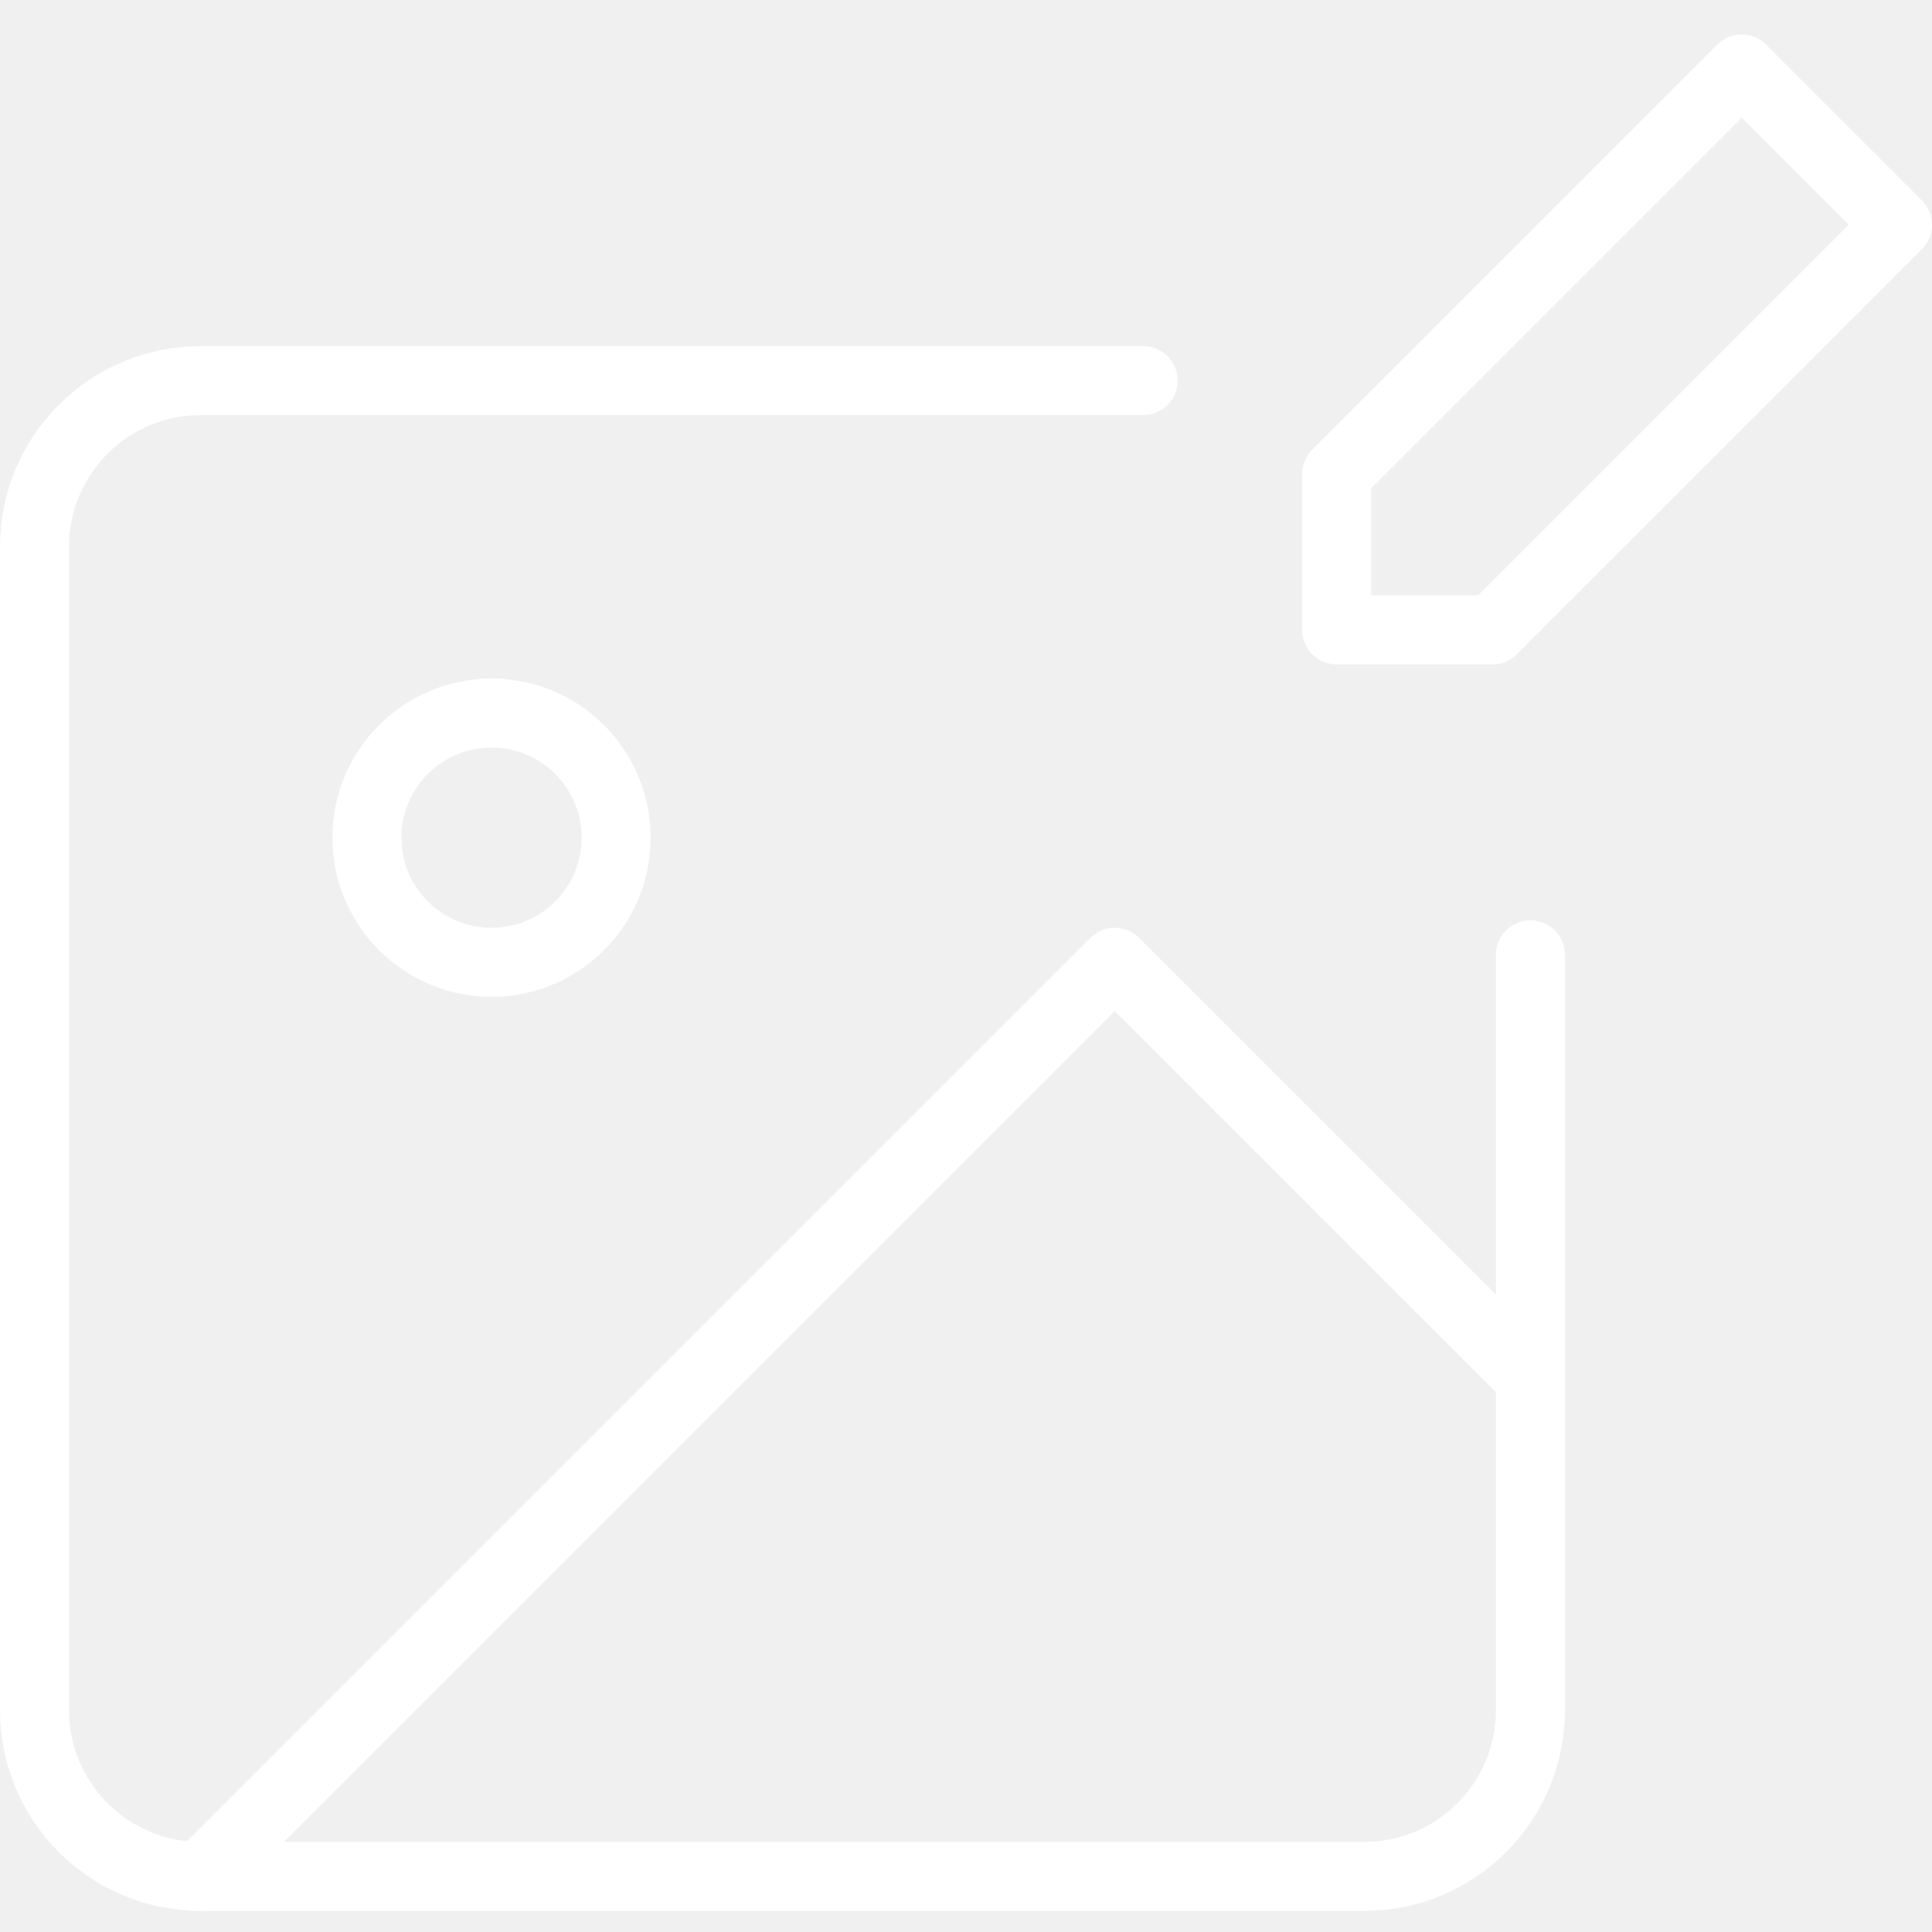
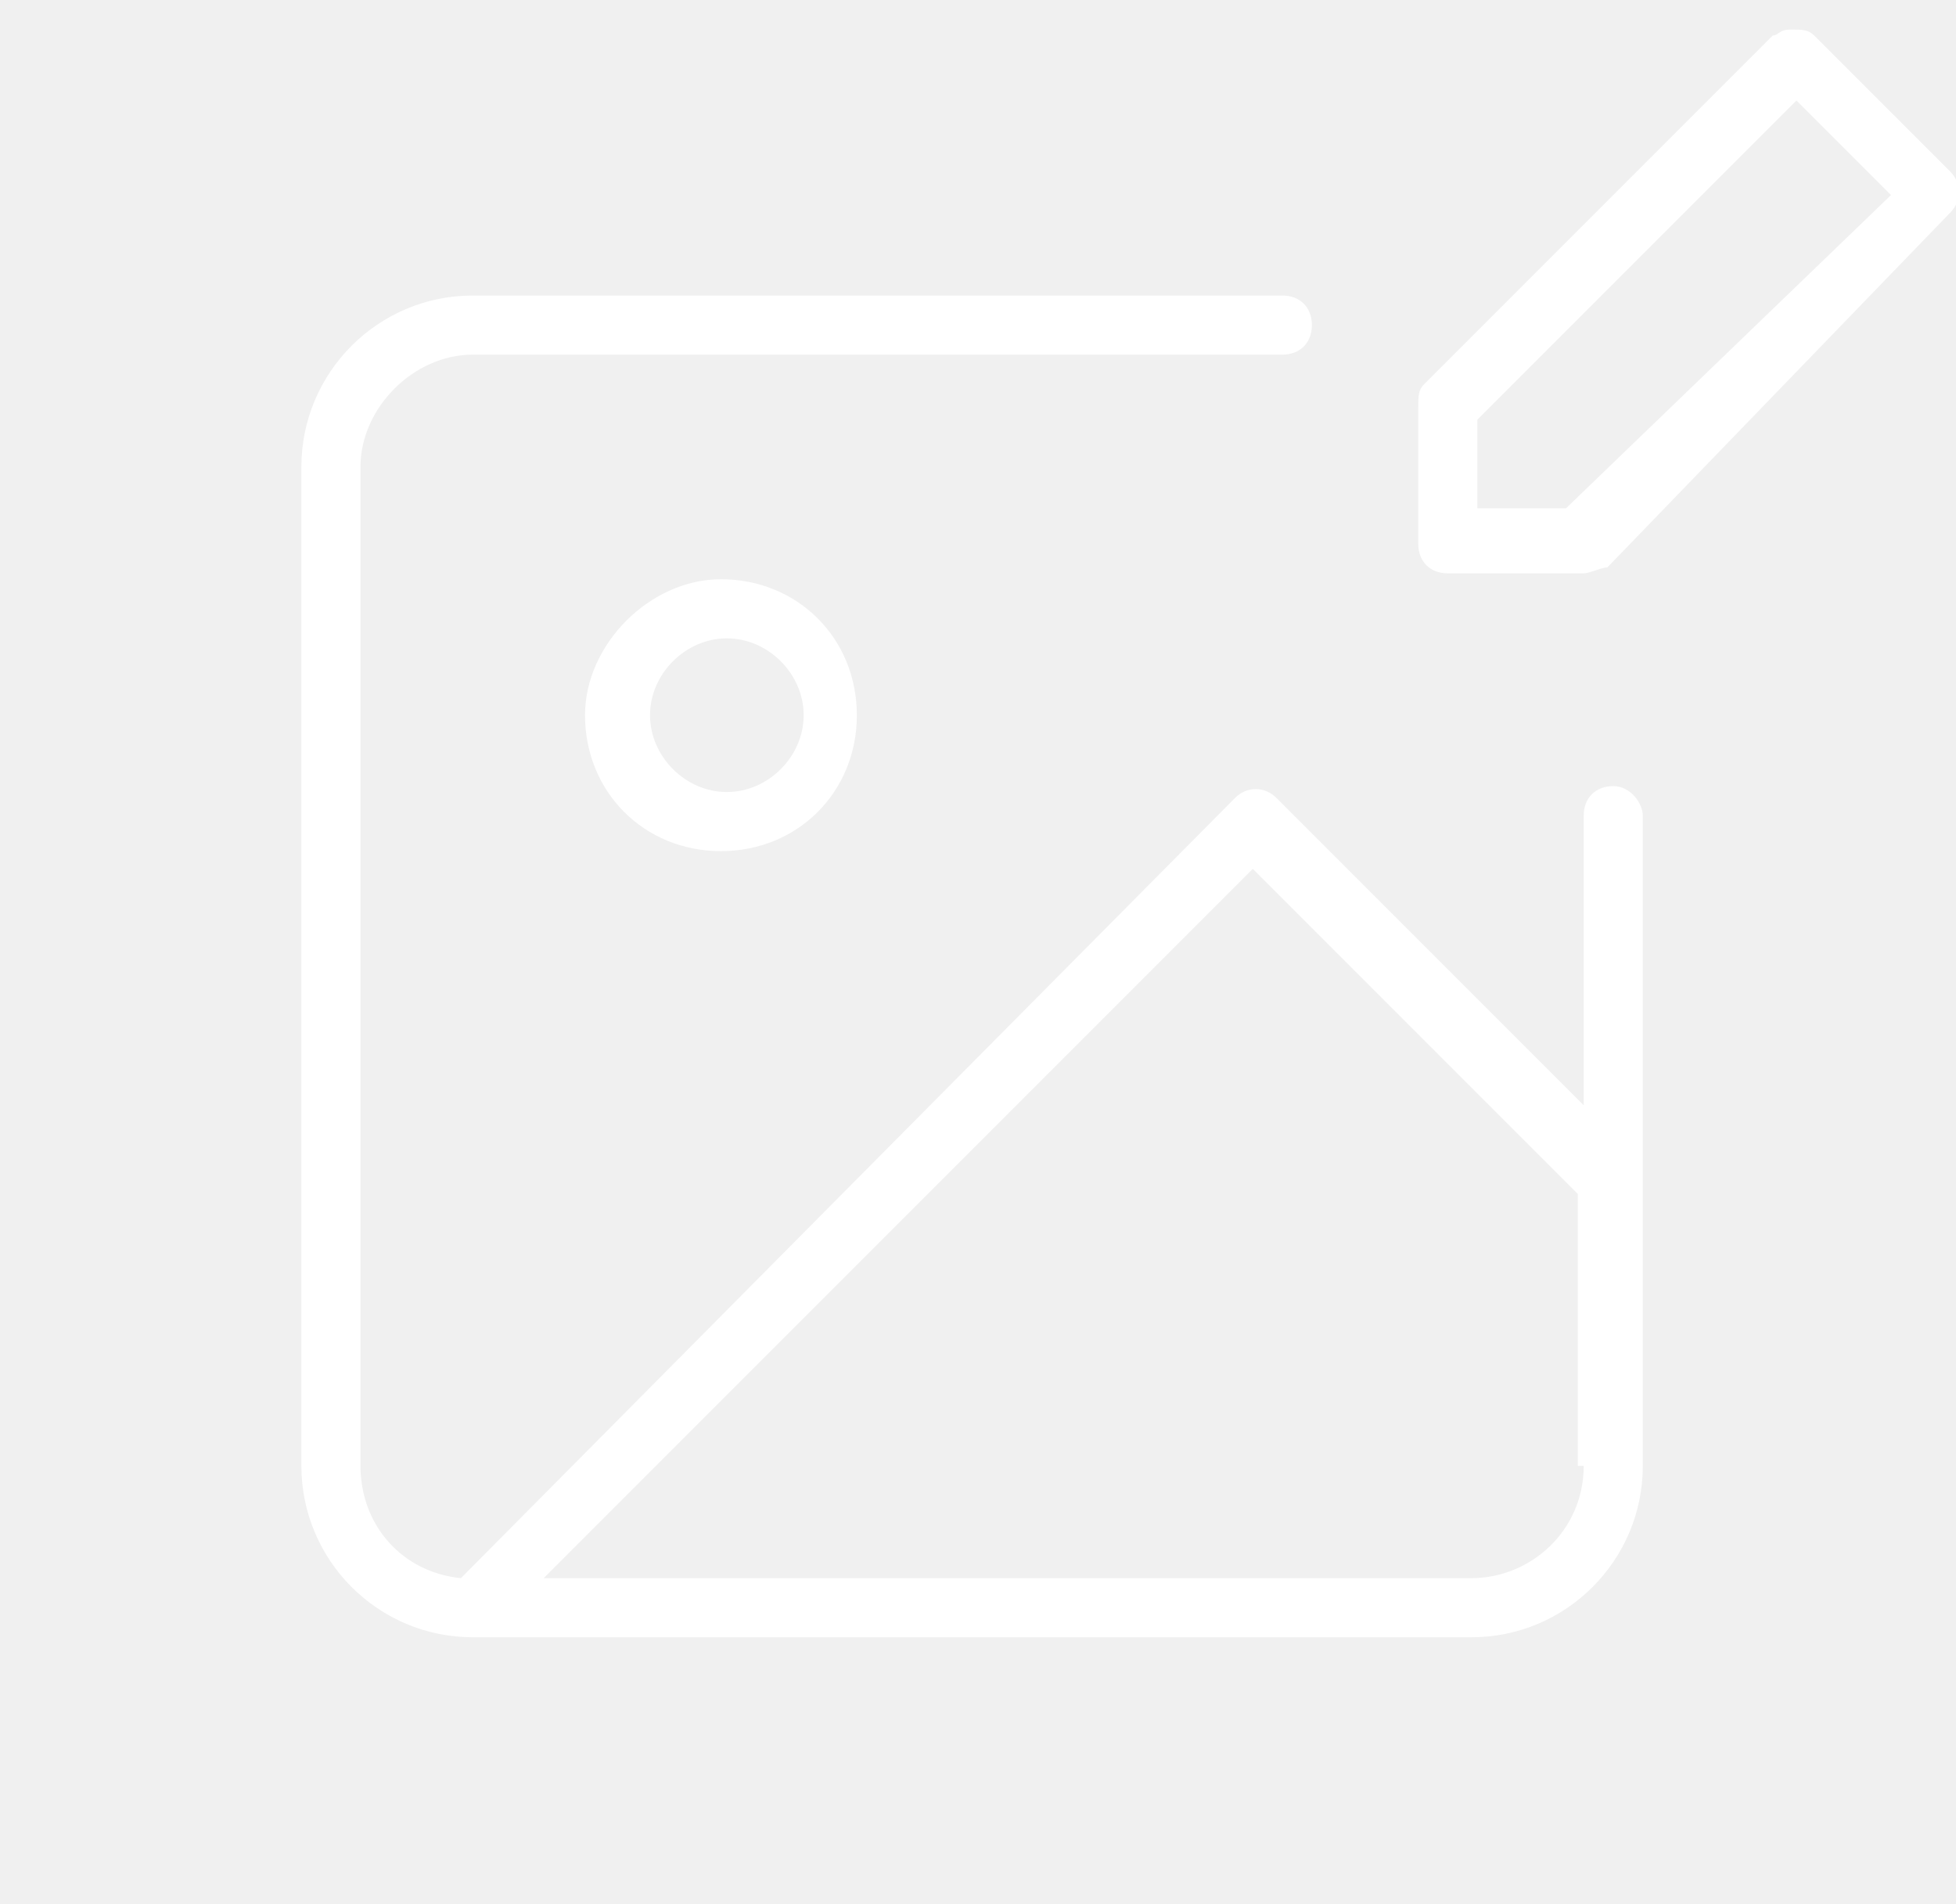
- <svg xmlns="http://www.w3.org/2000/svg" width="28px" height="28px" viewBox="0 0 28 28" version="1.1" style="background: #525D6A;">
-   <defs />
-   <g id="Icons-/-Picture-/-Selected" stroke="none" stroke-width="1" fill="none" fill-rule="evenodd" stroke-linecap="round" stroke-linejoin="round">
-     <g id="Group" transform="translate(0.5, 1)" stroke="#FFFFFF">
-       <g id="image" transform="translate(1.806452, 9.032258)">
-         <circle id="Oval" cx="4.817" cy="2.108" r="1.806" />
-         <polyline id="Shape" points="19.871 9.935 13.849 3.914 0.602 17.161" />
-       </g>
-       <path d="M21.68,12.838 L21.68,23.785 C21.68,25.115 20.602,26.194 19.271,26.194 L2.409,26.194 C1.078,26.194 0,25.115 0,23.785 L0,6.925 C-2.67440395e-16,5.594 1.078,4.516 2.409,4.516 L16.067,4.516" id="Shape-Copy" />
-       <polygon id="Shape" points="24.742 0 27 2.258 21.129 8.129 18.871 8.129 18.871 5.871" />
-     </g>
+ <svg xmlns="http://www.w3.org/2000/svg" version="1.1" id="Layer_1" x="0px" y="0px" viewBox="0 0 33.1 32.2" style="enable-background:new 0 0 33.1 32.2;" xml:space="preserve">
+   <style type="text/css">
+ 	.st0{fill:#FFFFFF;}
+ </style>
+   <g>
+     <path class="st0" d="M9.9,12.1c0,1.3,1,2.3,2.3,2.3c1.3,0,2.3-1,2.3-2.3c0-1.3-1-2.3-2.3-2.3C11,9.8,9.9,10.9,9.9,12.1z M13.6,12.1   c0,0.7-0.6,1.3-1.3,1.3c-0.7,0-1.3-0.6-1.3-1.3c0-0.7,0.6-1.3,1.3-1.3C13,10.8,13.6,11.4,13.6,12.1z" />
+     <path class="st0" d="M27.3,13.3c-0.3,0-0.5,0.2-0.5,0.5v4.9l-5.2-5.2c-0.2-0.2-0.5-0.2-0.7,0L7.8,26.7c-1-0.1-1.7-0.9-1.7-1.9V7.9   C6.1,6.9,7,6,8,6h13.7c0.3,0,0.5-0.2,0.5-0.5S22,5,21.7,5H8C6.4,5,5.1,6.3,5.1,7.9v16.9c0,1.6,1.3,2.9,2.9,2.9h16.9   c1.6,0,2.9-1.3,2.9-2.9V13.8C27.8,13.6,27.6,13.3,27.3,13.3z M26.8,24.8c0,1.1-0.9,1.9-1.9,1.9H9.2l12-12l5.5,5.5V24.8z" />
+     <path class="st0" d="M33,2.9l-2.3-2.3c-0.1-0.1-0.2-0.1-0.4-0.1S30.1,0.6,30,0.6l-5.9,5.9C24,6.6,24,6.7,24,6.9v2.3   c0,0.3,0.2,0.5,0.5,0.5h2.3c0.1,0,0.3-0.1,0.4-0.1L33,3.6C33.2,3.4,33.2,3.1,33,2.9z M26.5,8.6H25V7.1l5.4-5.4l1.6,1.6L26.5,8.6z" />
  </g>
</svg>
